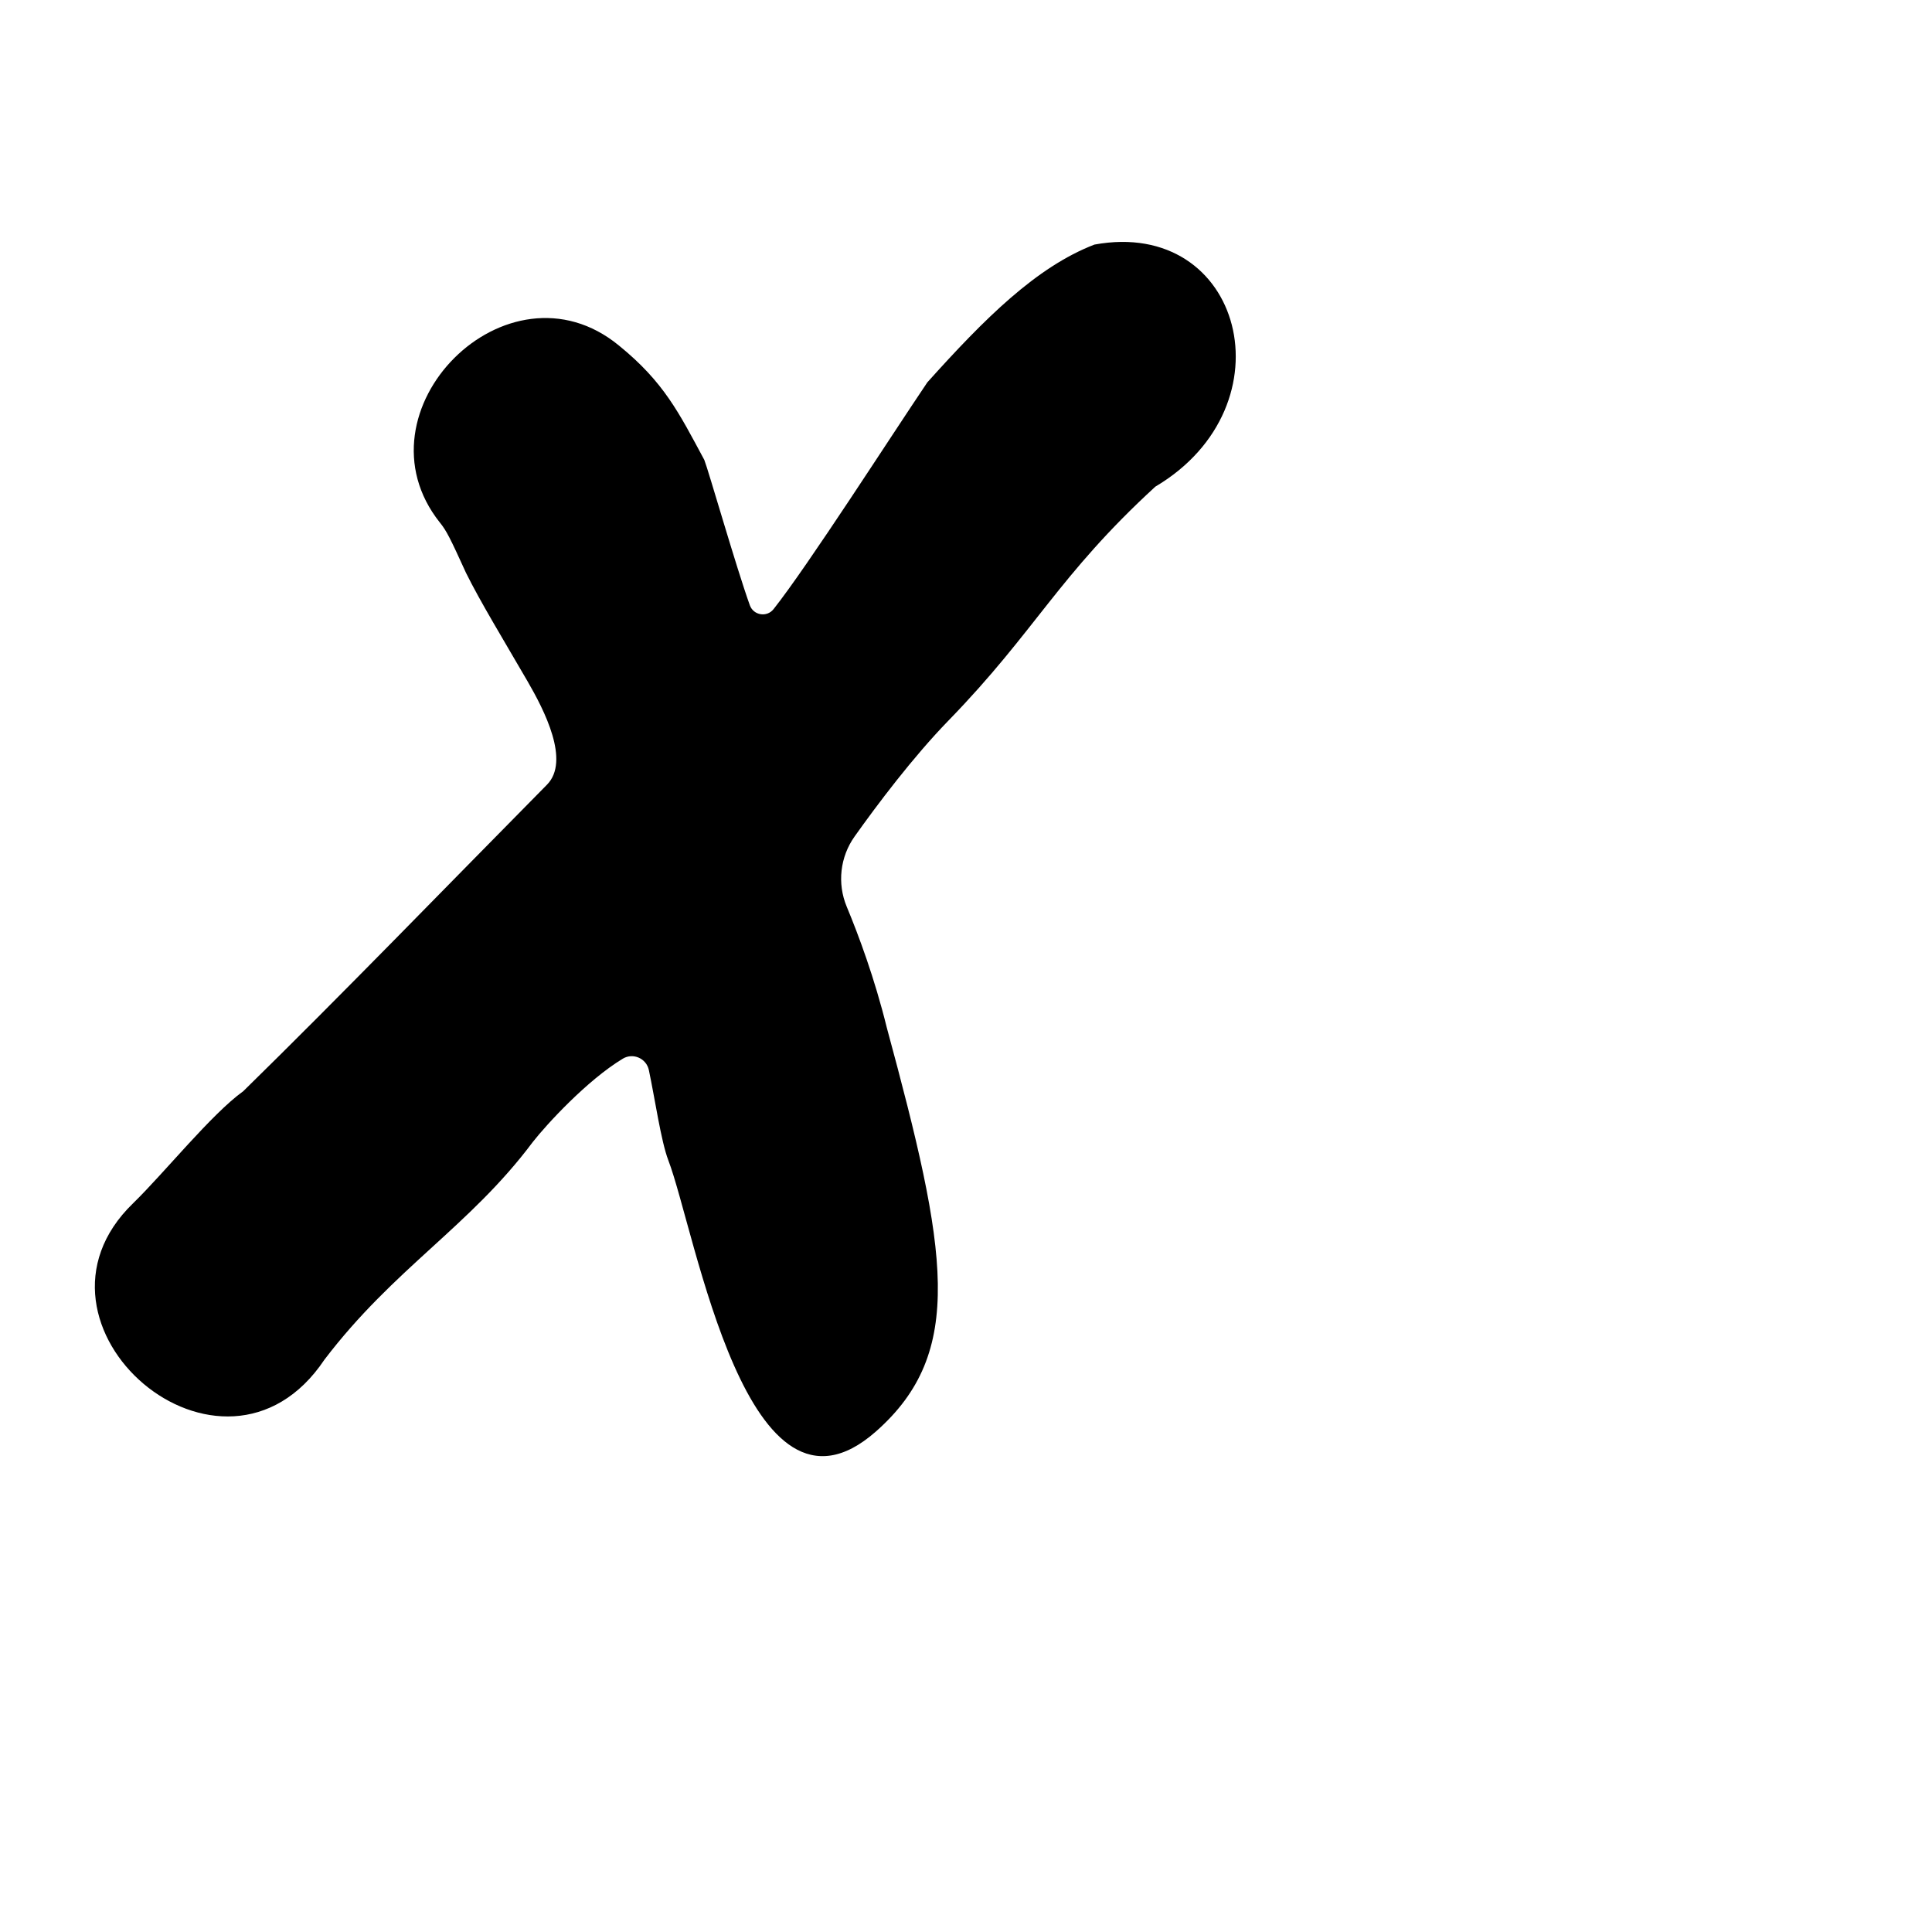
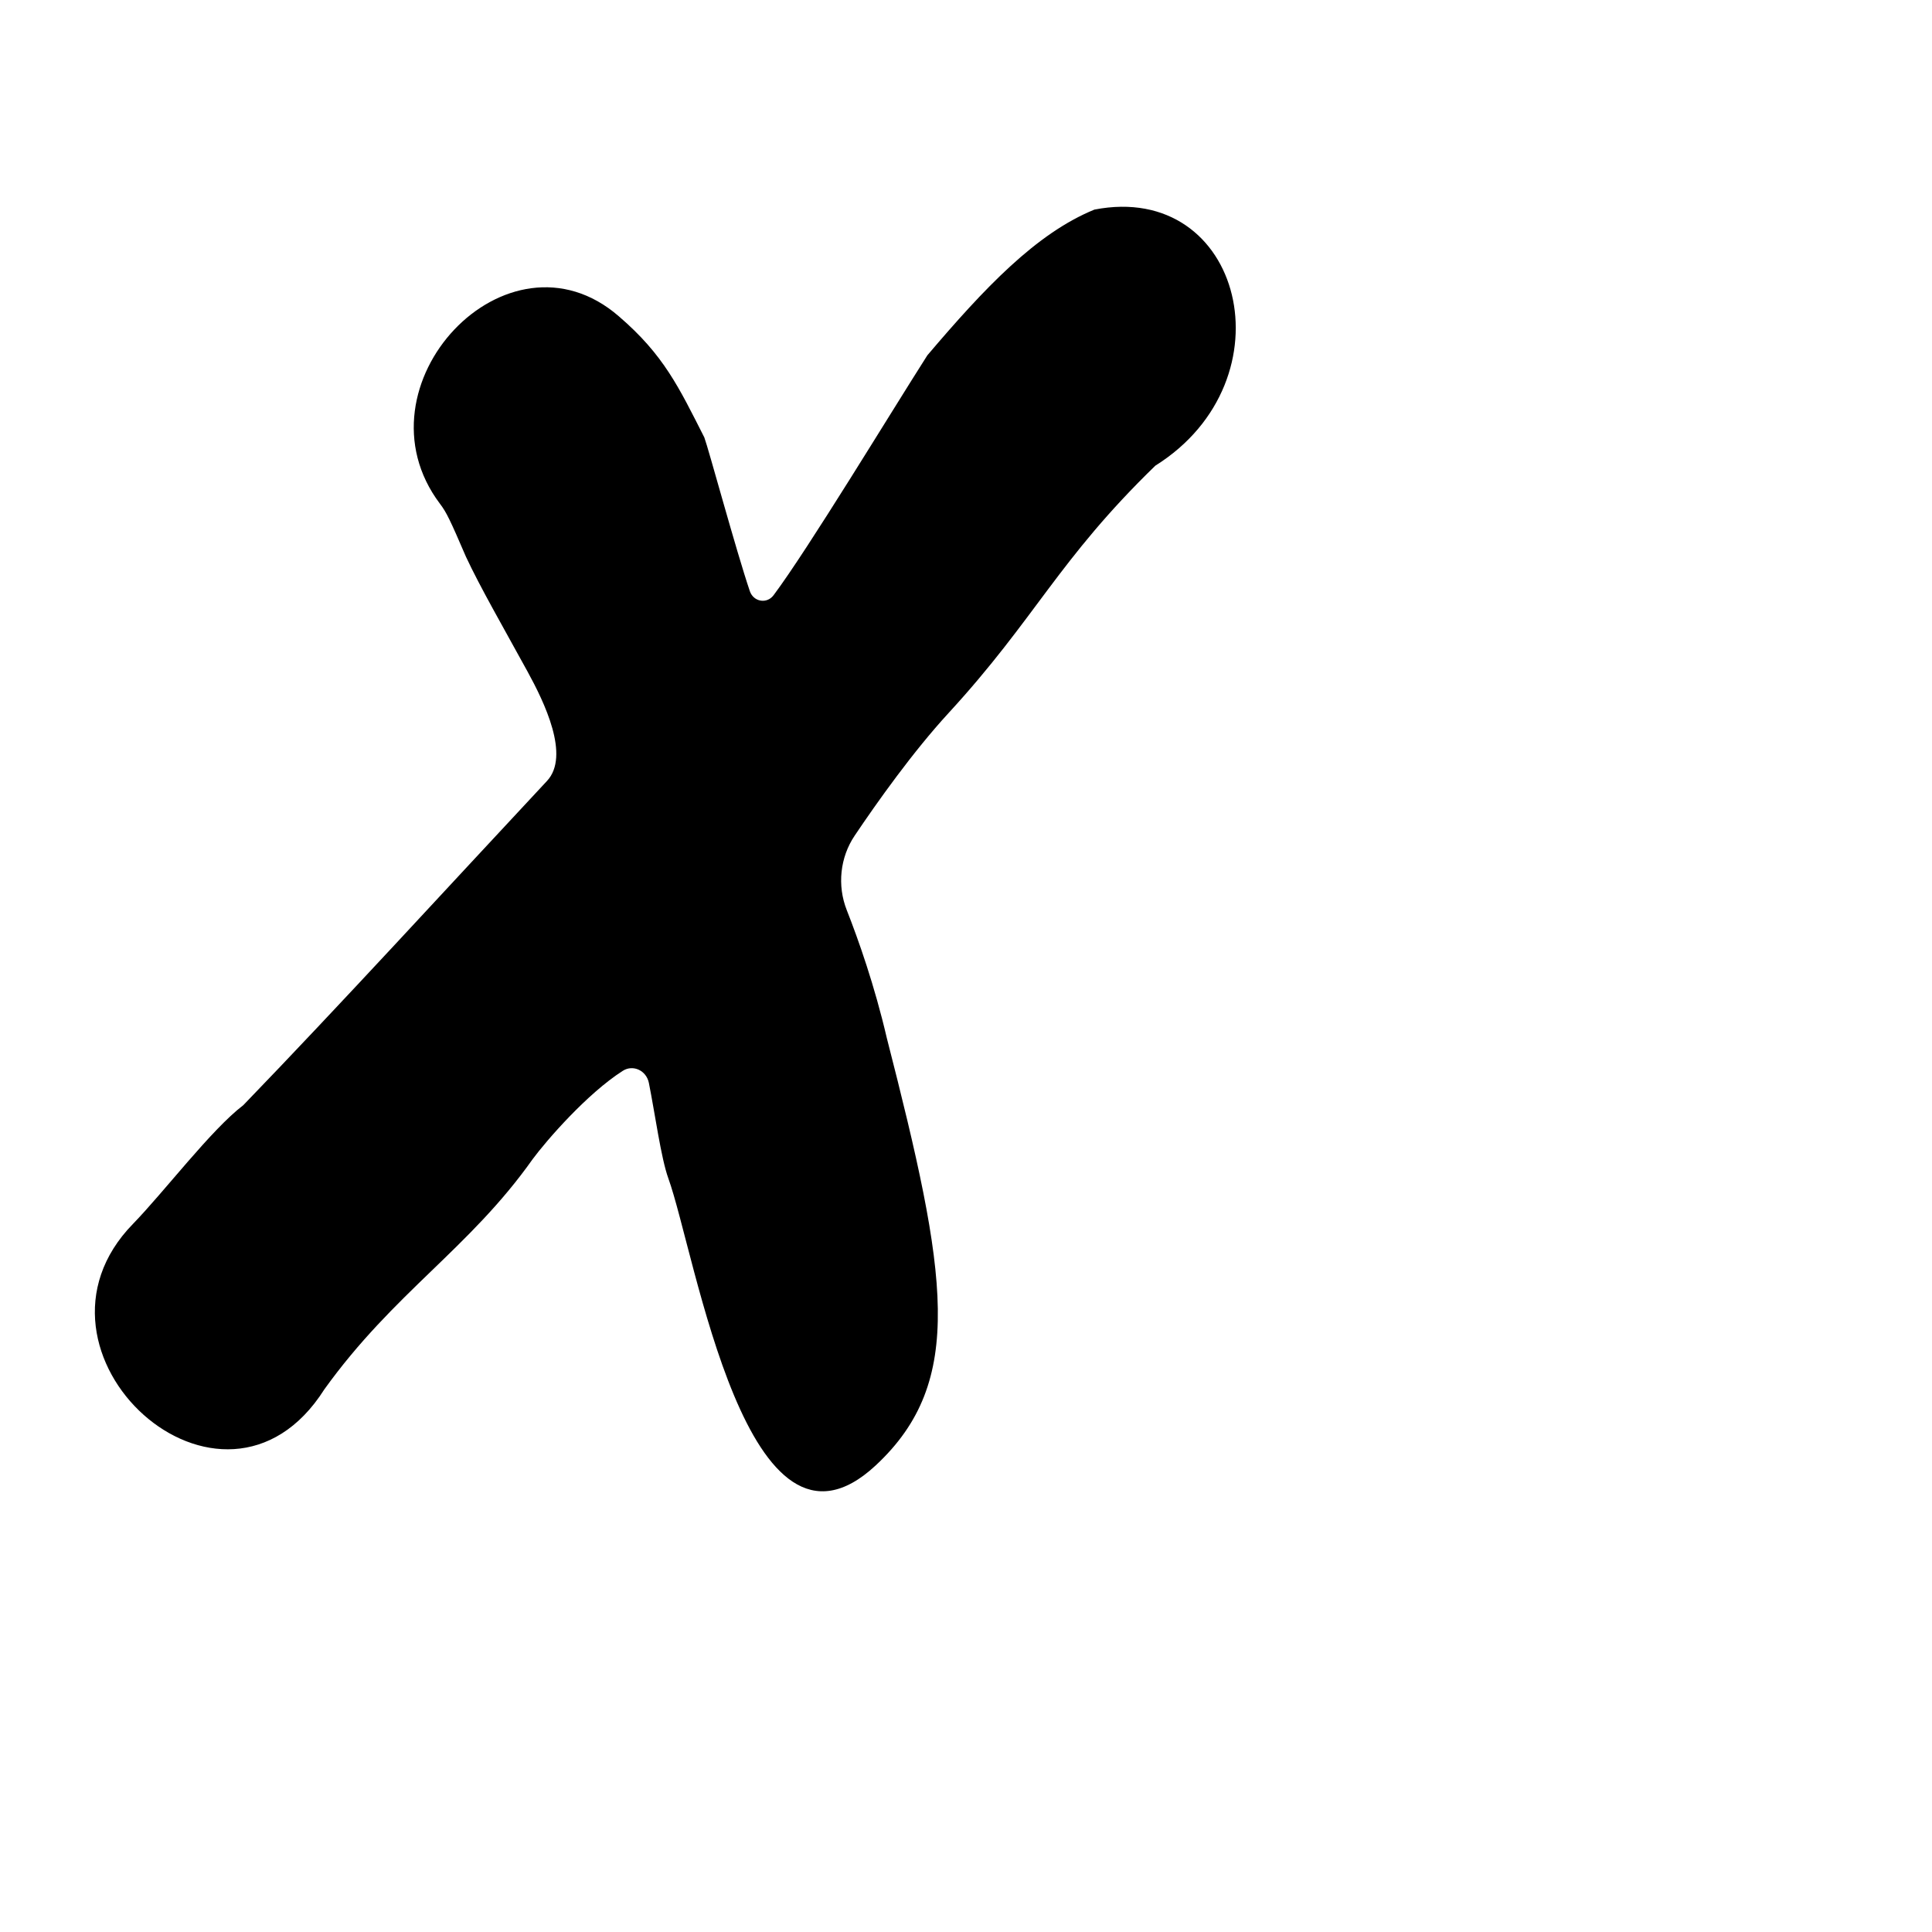
<svg xmlns="http://www.w3.org/2000/svg" id="Layer_1" version="1.1" viewBox="0 0 1000 1000">
-   <path d="M566.46,126.6c-30.145,11.632-56.896,38.384-86.46,71.29-19.083,28.257-61.743,94.844-79.613,117.4-3.47,4.38-10.396,3.236-12.28-2.024-7.127-19.895-21.345-69.595-23.56-75.22-13.178-24.511-20.901-40.293-44.247-59.246-57.684-47.328-138.497,34.094-92.597,91.704,3.397,4.196,5.297,7.996,13.497,25.996,7.335,14.854,19.226,34.352,31.848,56.117,8.674,14.959,22.215,41.245,10.051,53.556-51.098,51.717-107.094,109.616-157.193,158.633-16.552,11.922-40.828,42.237-57.003,57.994-65.026,62.83,46.46,159.419,99.001,80.993,36.076-47.428,75.123-68.897,107.792-112.598,7.246-9.251,28.194-32.064,46.652-43.215,5.325-3.217,12.221-.172,13.509,5.914,3.16,14.928,6.302,36.838,10.044,46.605,14.197,37.053,40.64,199.269,107.398,140.502,46.702-41.112,37.038-93.477,5.702-209.112-6.318-25.641-14.633-47.924-20.739-62.593-5-12.01-3.45-25.754,4.089-36.355,11.695-16.445,30.172-41.049,48.65-60.052,45.132-46.414,56.628-74.776,107-121,70.81-41.943,45.295-139.414-31.54-125.29Z" />
+   <path d="M566.46,108.489c-30.145,12.305-56.896,40.606-86.46,75.417-19.083,29.893-61.743,100.334-79.613,124.196-3.47,4.633-10.396,3.424-12.28-2.141-7.127-21.047-21.345-73.624-23.56-79.575-13.178-25.93-20.901-42.626-44.247-62.675-57.684-50.068-138.497,36.068-92.597,97.012,3.397,4.439,5.297,8.459,13.497,27.501,7.335,15.714,19.226,36.34,31.848,59.365,8.674,15.825,22.215,43.633,10.051,56.657-51.098,54.71-107.094,115.961-157.193,167.816-16.552,12.612-40.828,44.682-57.003,61.351-65.026,66.467,46.46,168.648,99.001,85.682,36.076-50.173,75.123-72.886,107.792-119.116,7.246-9.786,28.194-33.92,46.652-45.716,5.325-3.403,12.221-.182,13.509,6.256,3.16,15.792,6.302,38.97,10.044,49.303,14.197,39.198,40.64,210.804,107.398,148.635,46.702-43.492,37.038-98.888,5.702-221.217-6.318-27.126-14.633-50.699-20.739-66.216-5-12.705-3.45-27.244,4.089-38.46,11.695-17.397,30.172-43.425,48.65-63.529,45.132-49.101,56.628-79.105,107-128.004,70.81-44.371,45.294-147.484-31.54-132.543l-0.0 0Z" />
</svg>
